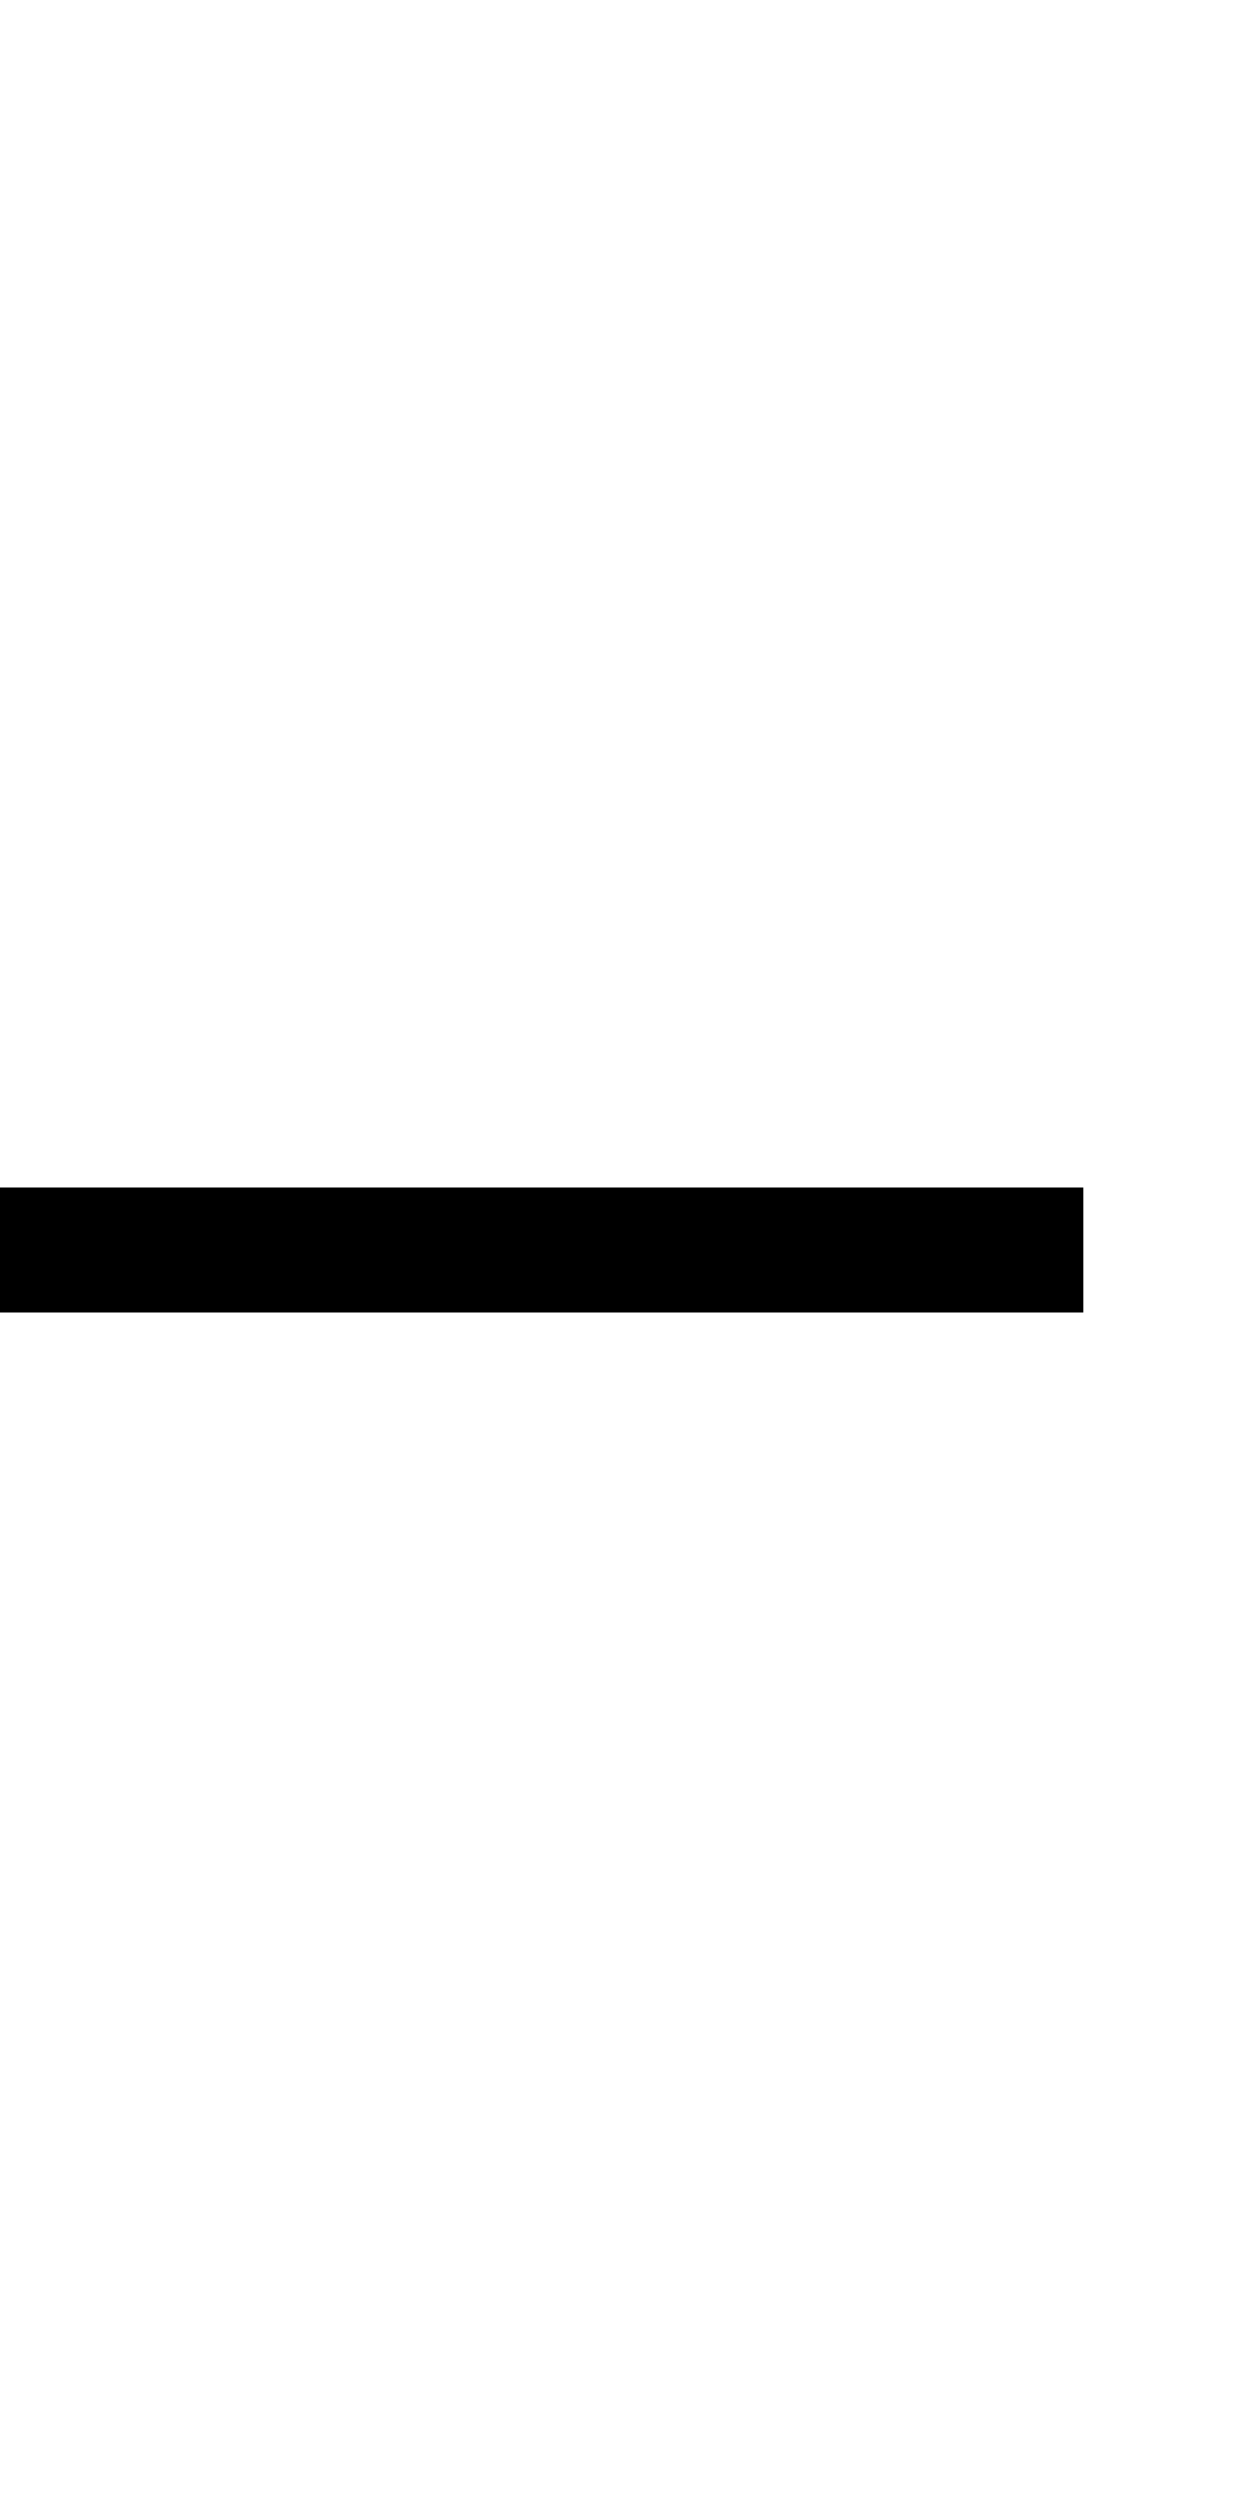
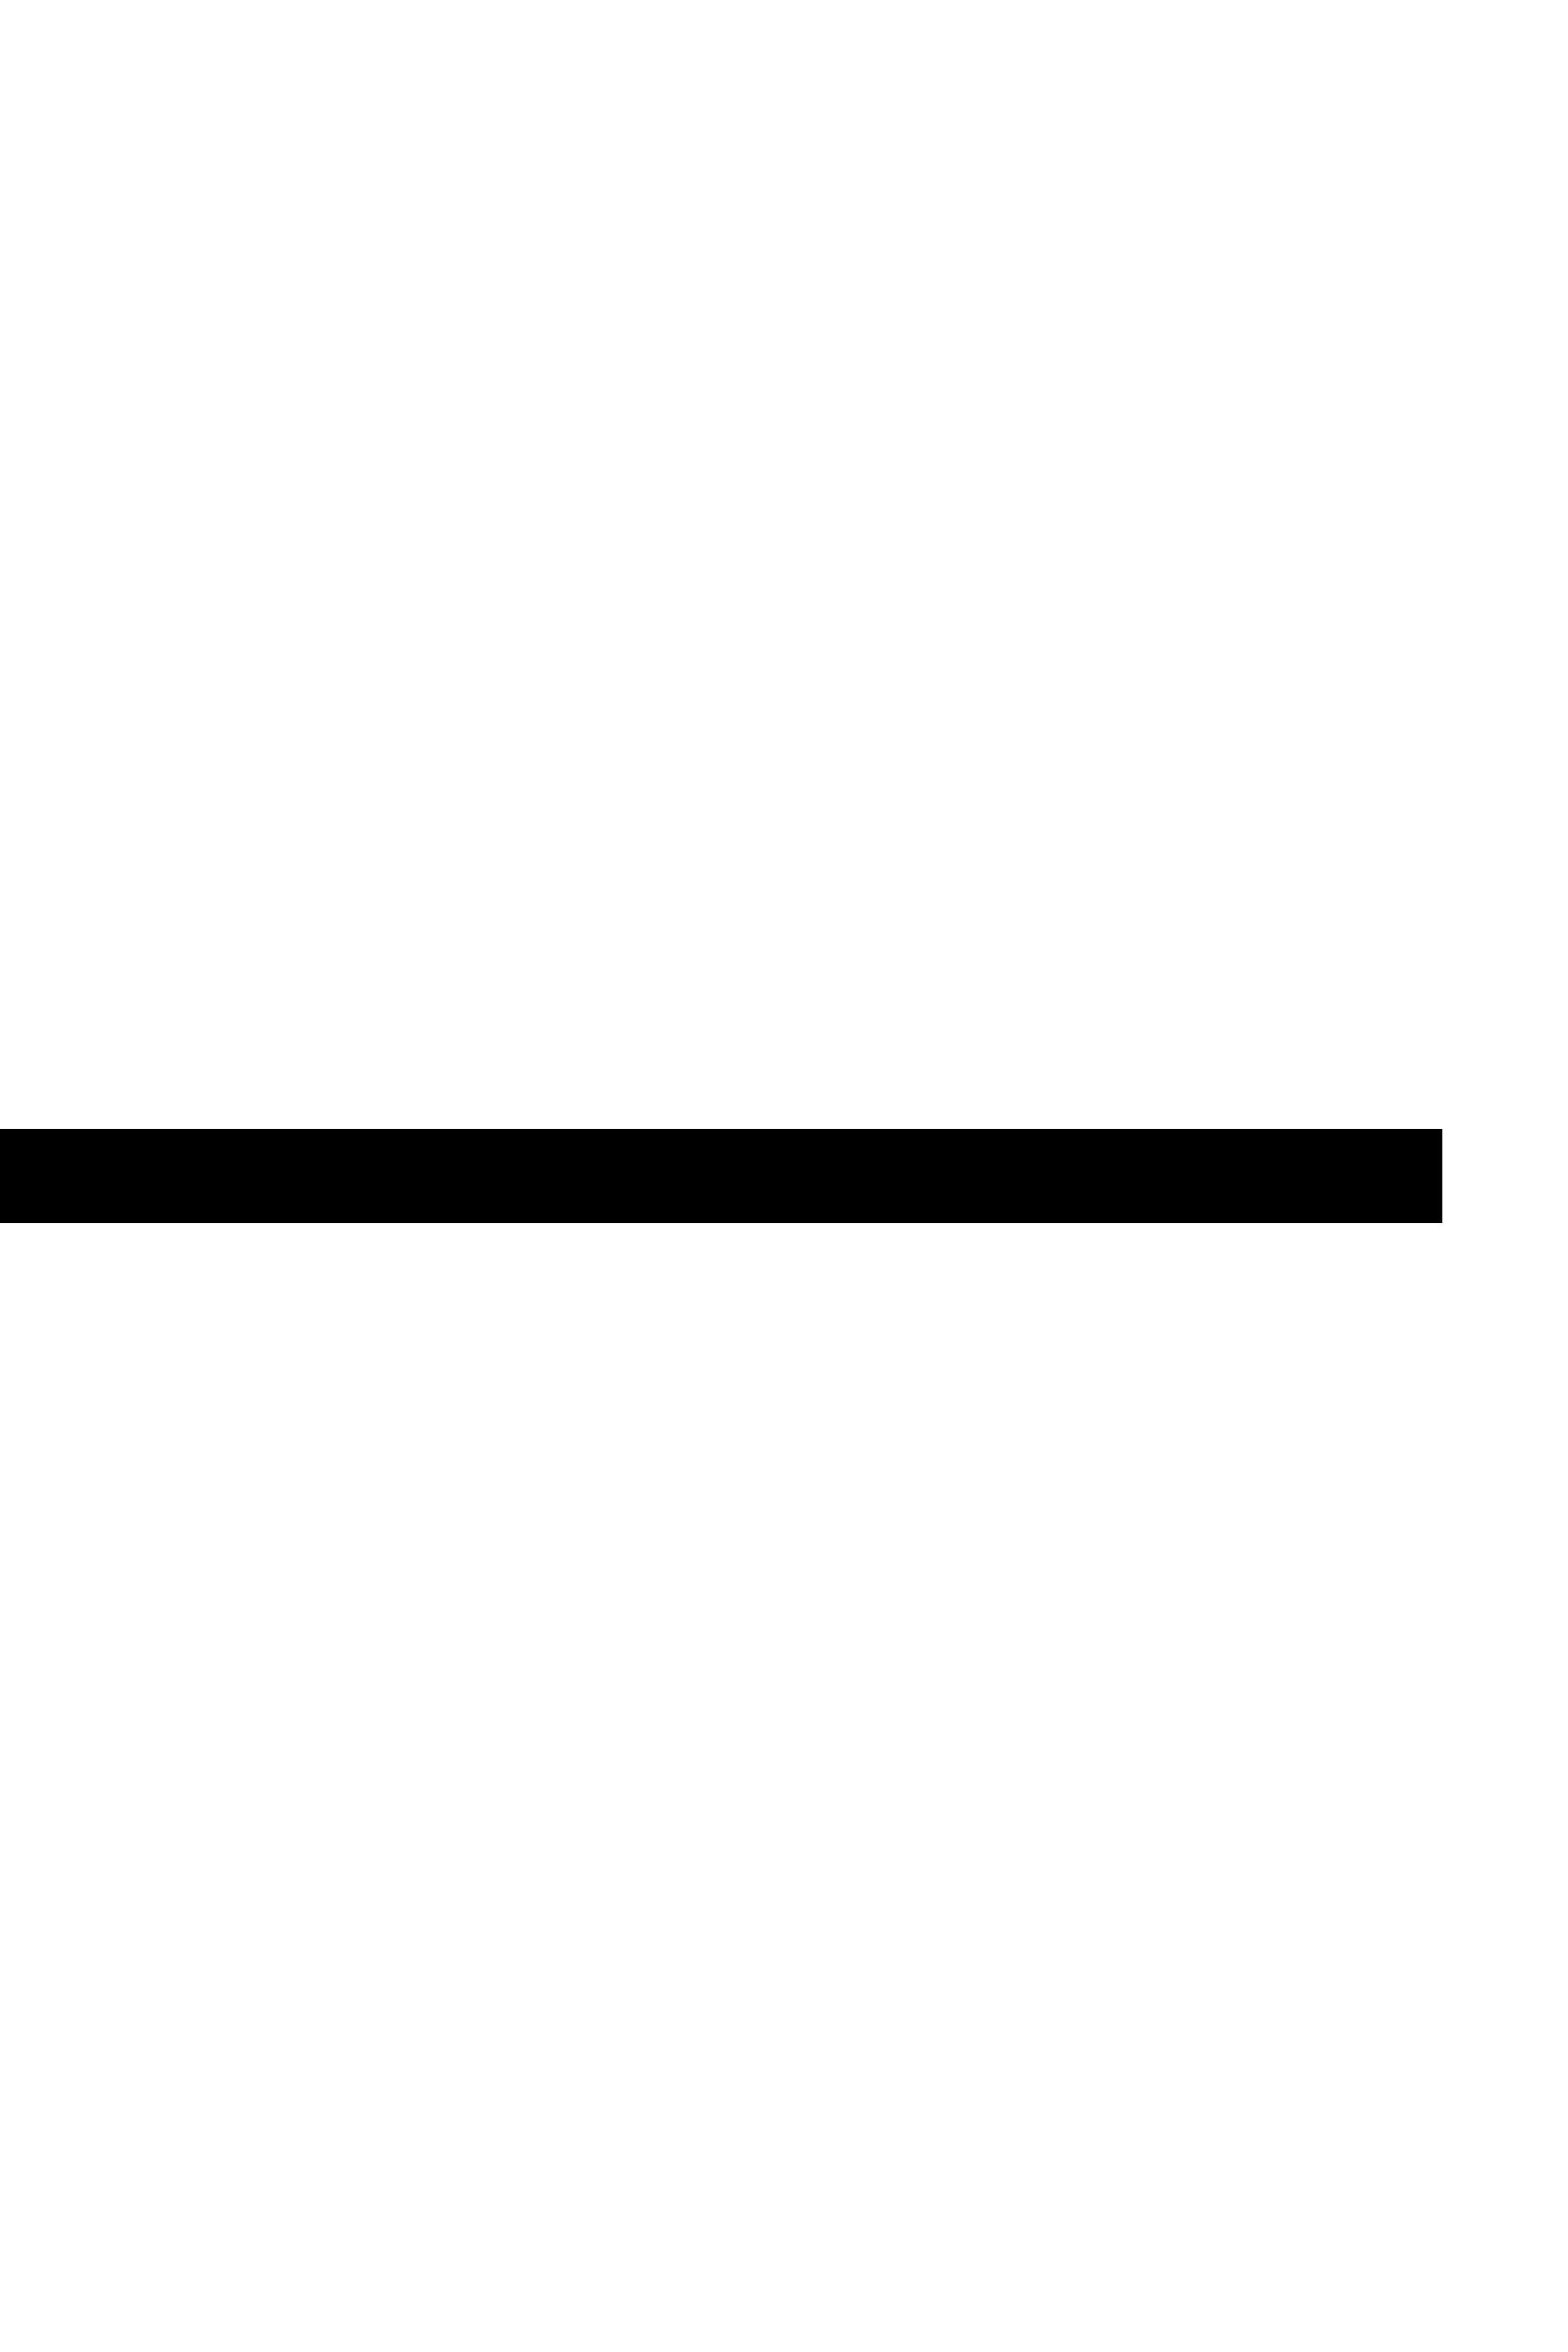
- <svg xmlns="http://www.w3.org/2000/svg" id="mim-cleavage" version="1.1" baseProfile="full" width="12" height="24" refX="10.6" refY="23.4" viewBox="0 0 12 24" class="board-fill-color default-stroke-color solid-stroke">
-   <rect stroke="none" x="0" y="11.4" width="10.4" height="1.2" />
-   <line fill="none" stroke-width="1" x1="11" y1="12" x2="11" y2="24" />
-   <line fill="none" stroke-width="1" x1="11" y1="24" x2="0" y2="12" />
+ <svg xmlns="http://www.w3.org/2000/svg" id="mim-cleavage" version="1.1" baseProfile="full" width="20" height="30" refXstart="10" refYstart="15" refXend="10" refYend="15" viewBox="0 0 20 30" class="board-fill-color default-stroke-color solid-stroke">
+   <rect stroke="none" x="0" y="14.4" width="18.4" height="1.2" />
+   <line fill="none" stroke-width="1" x1="18" y1="14.5" x2="18" y2="30" />
+   <line fill="none" stroke-width="1" x1="18" y1="30" x2="0" y2="0" />
</svg>
